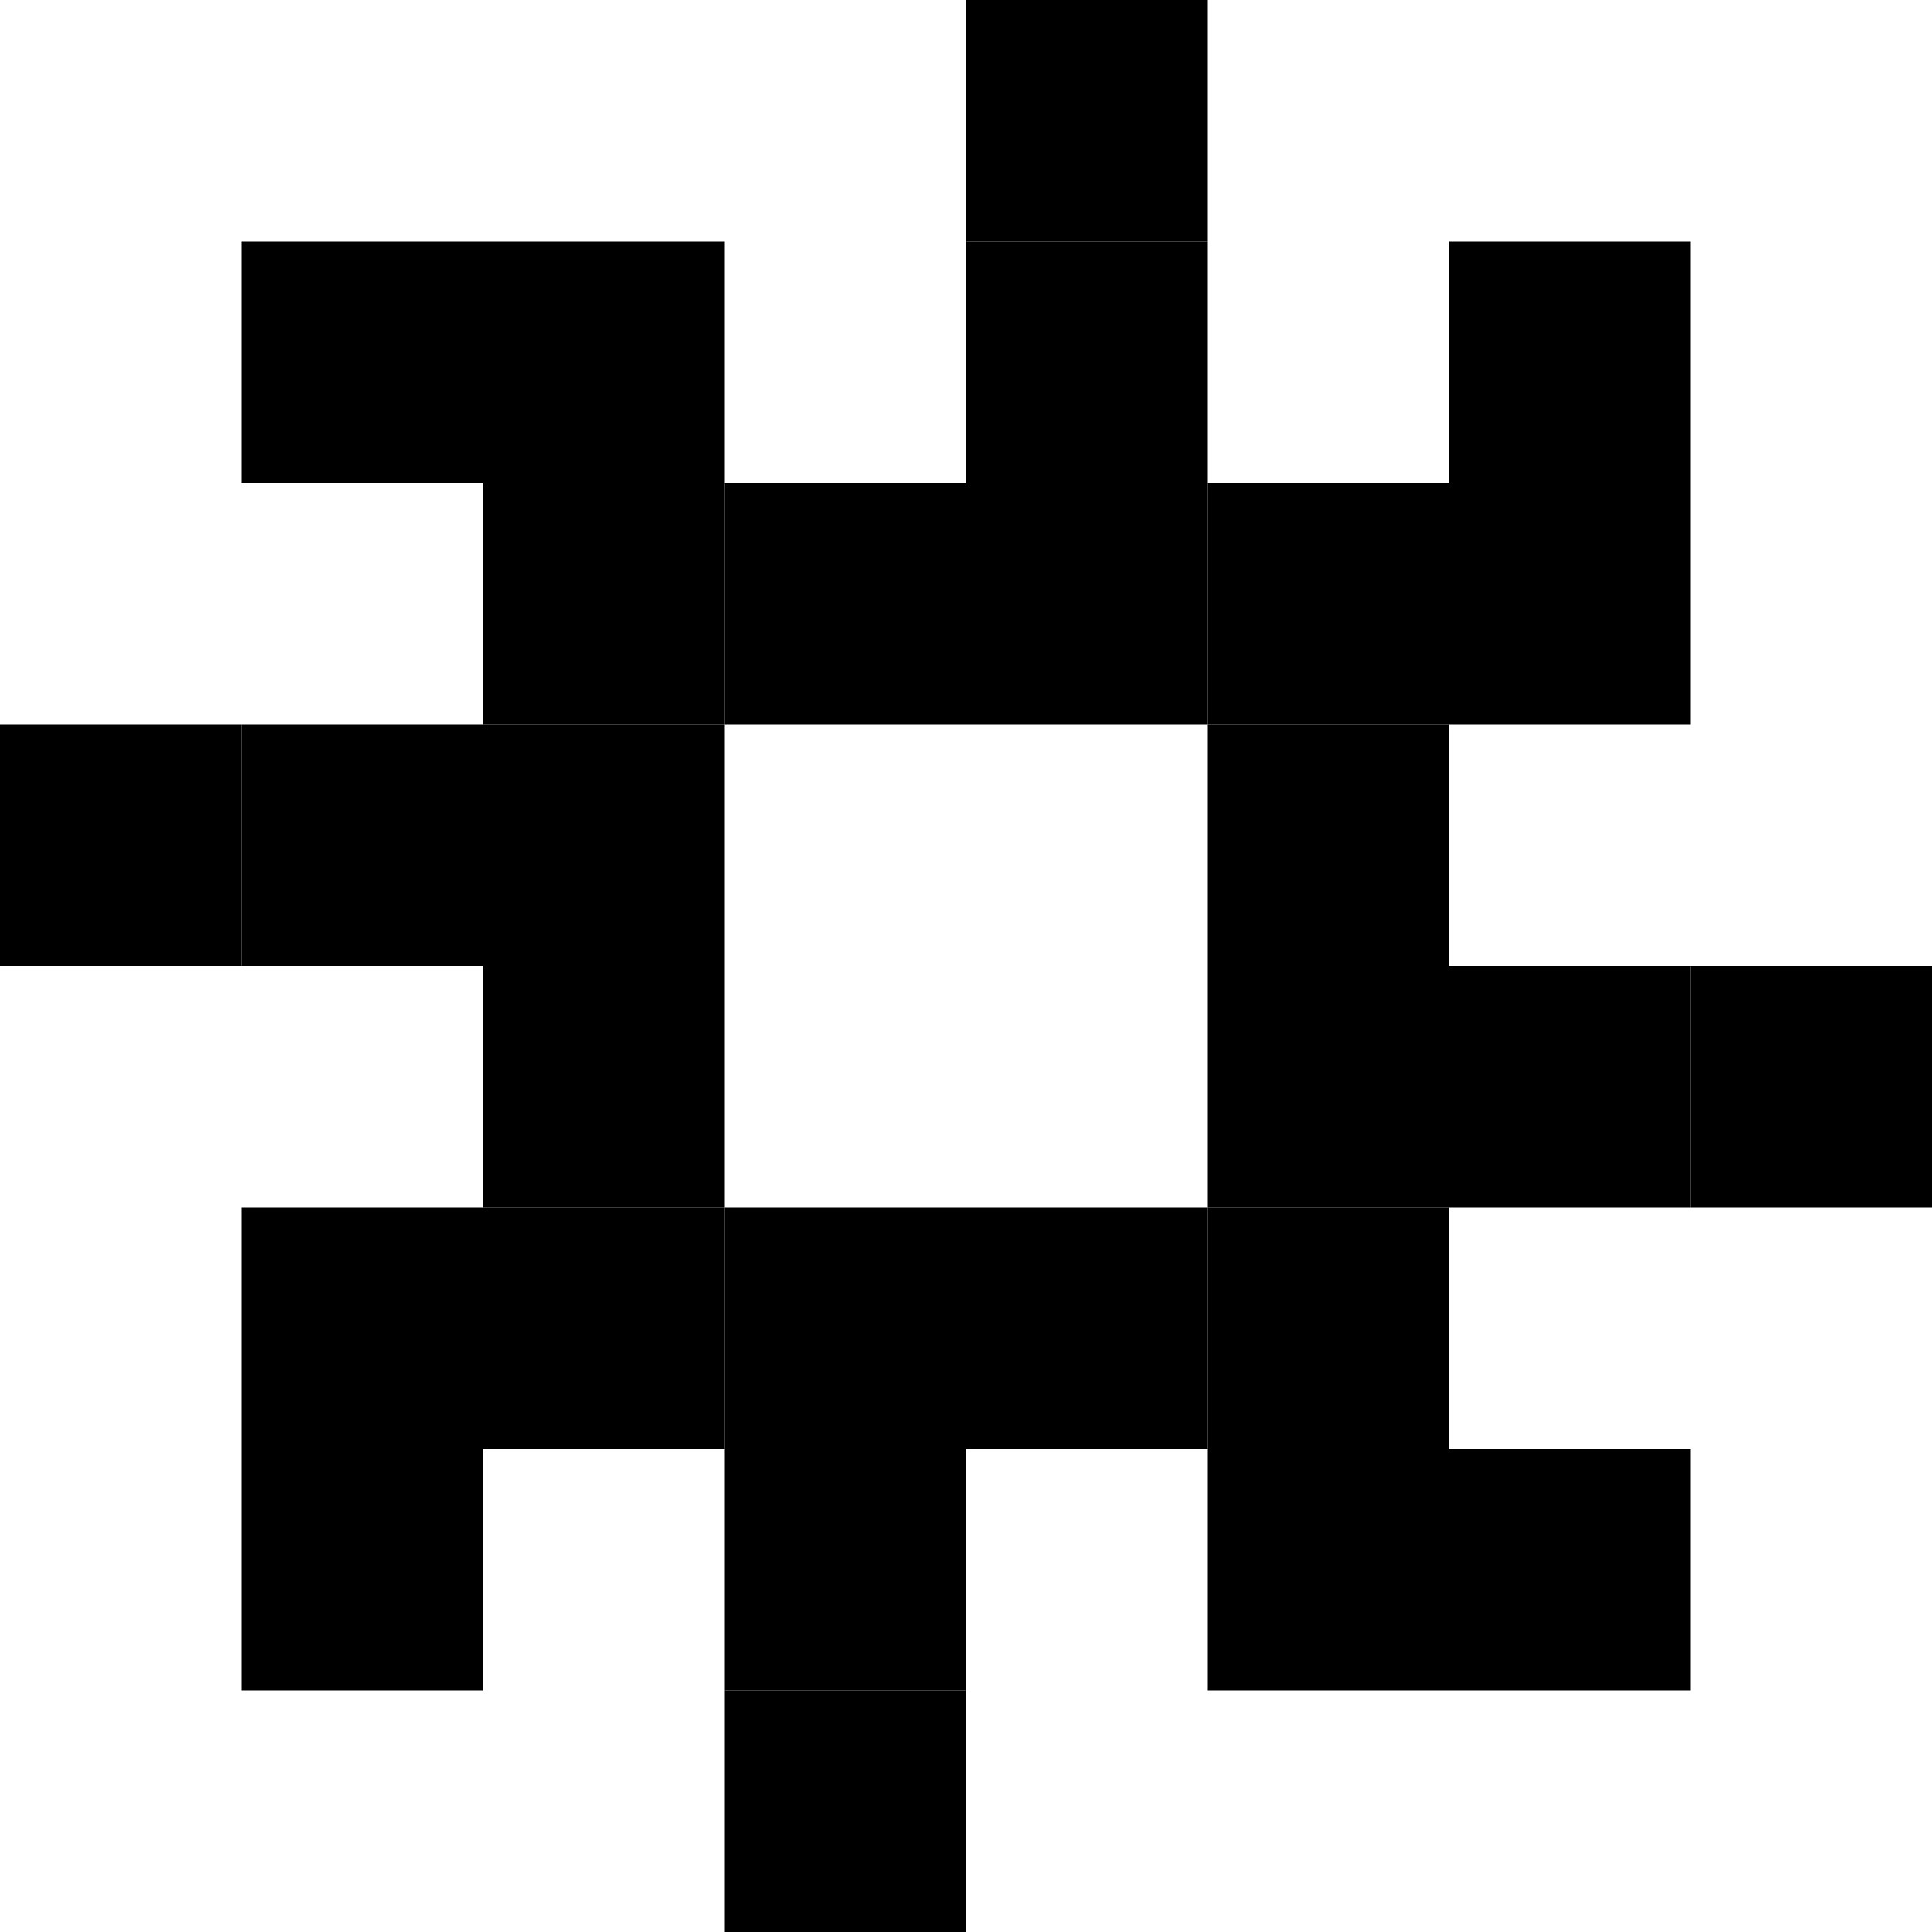
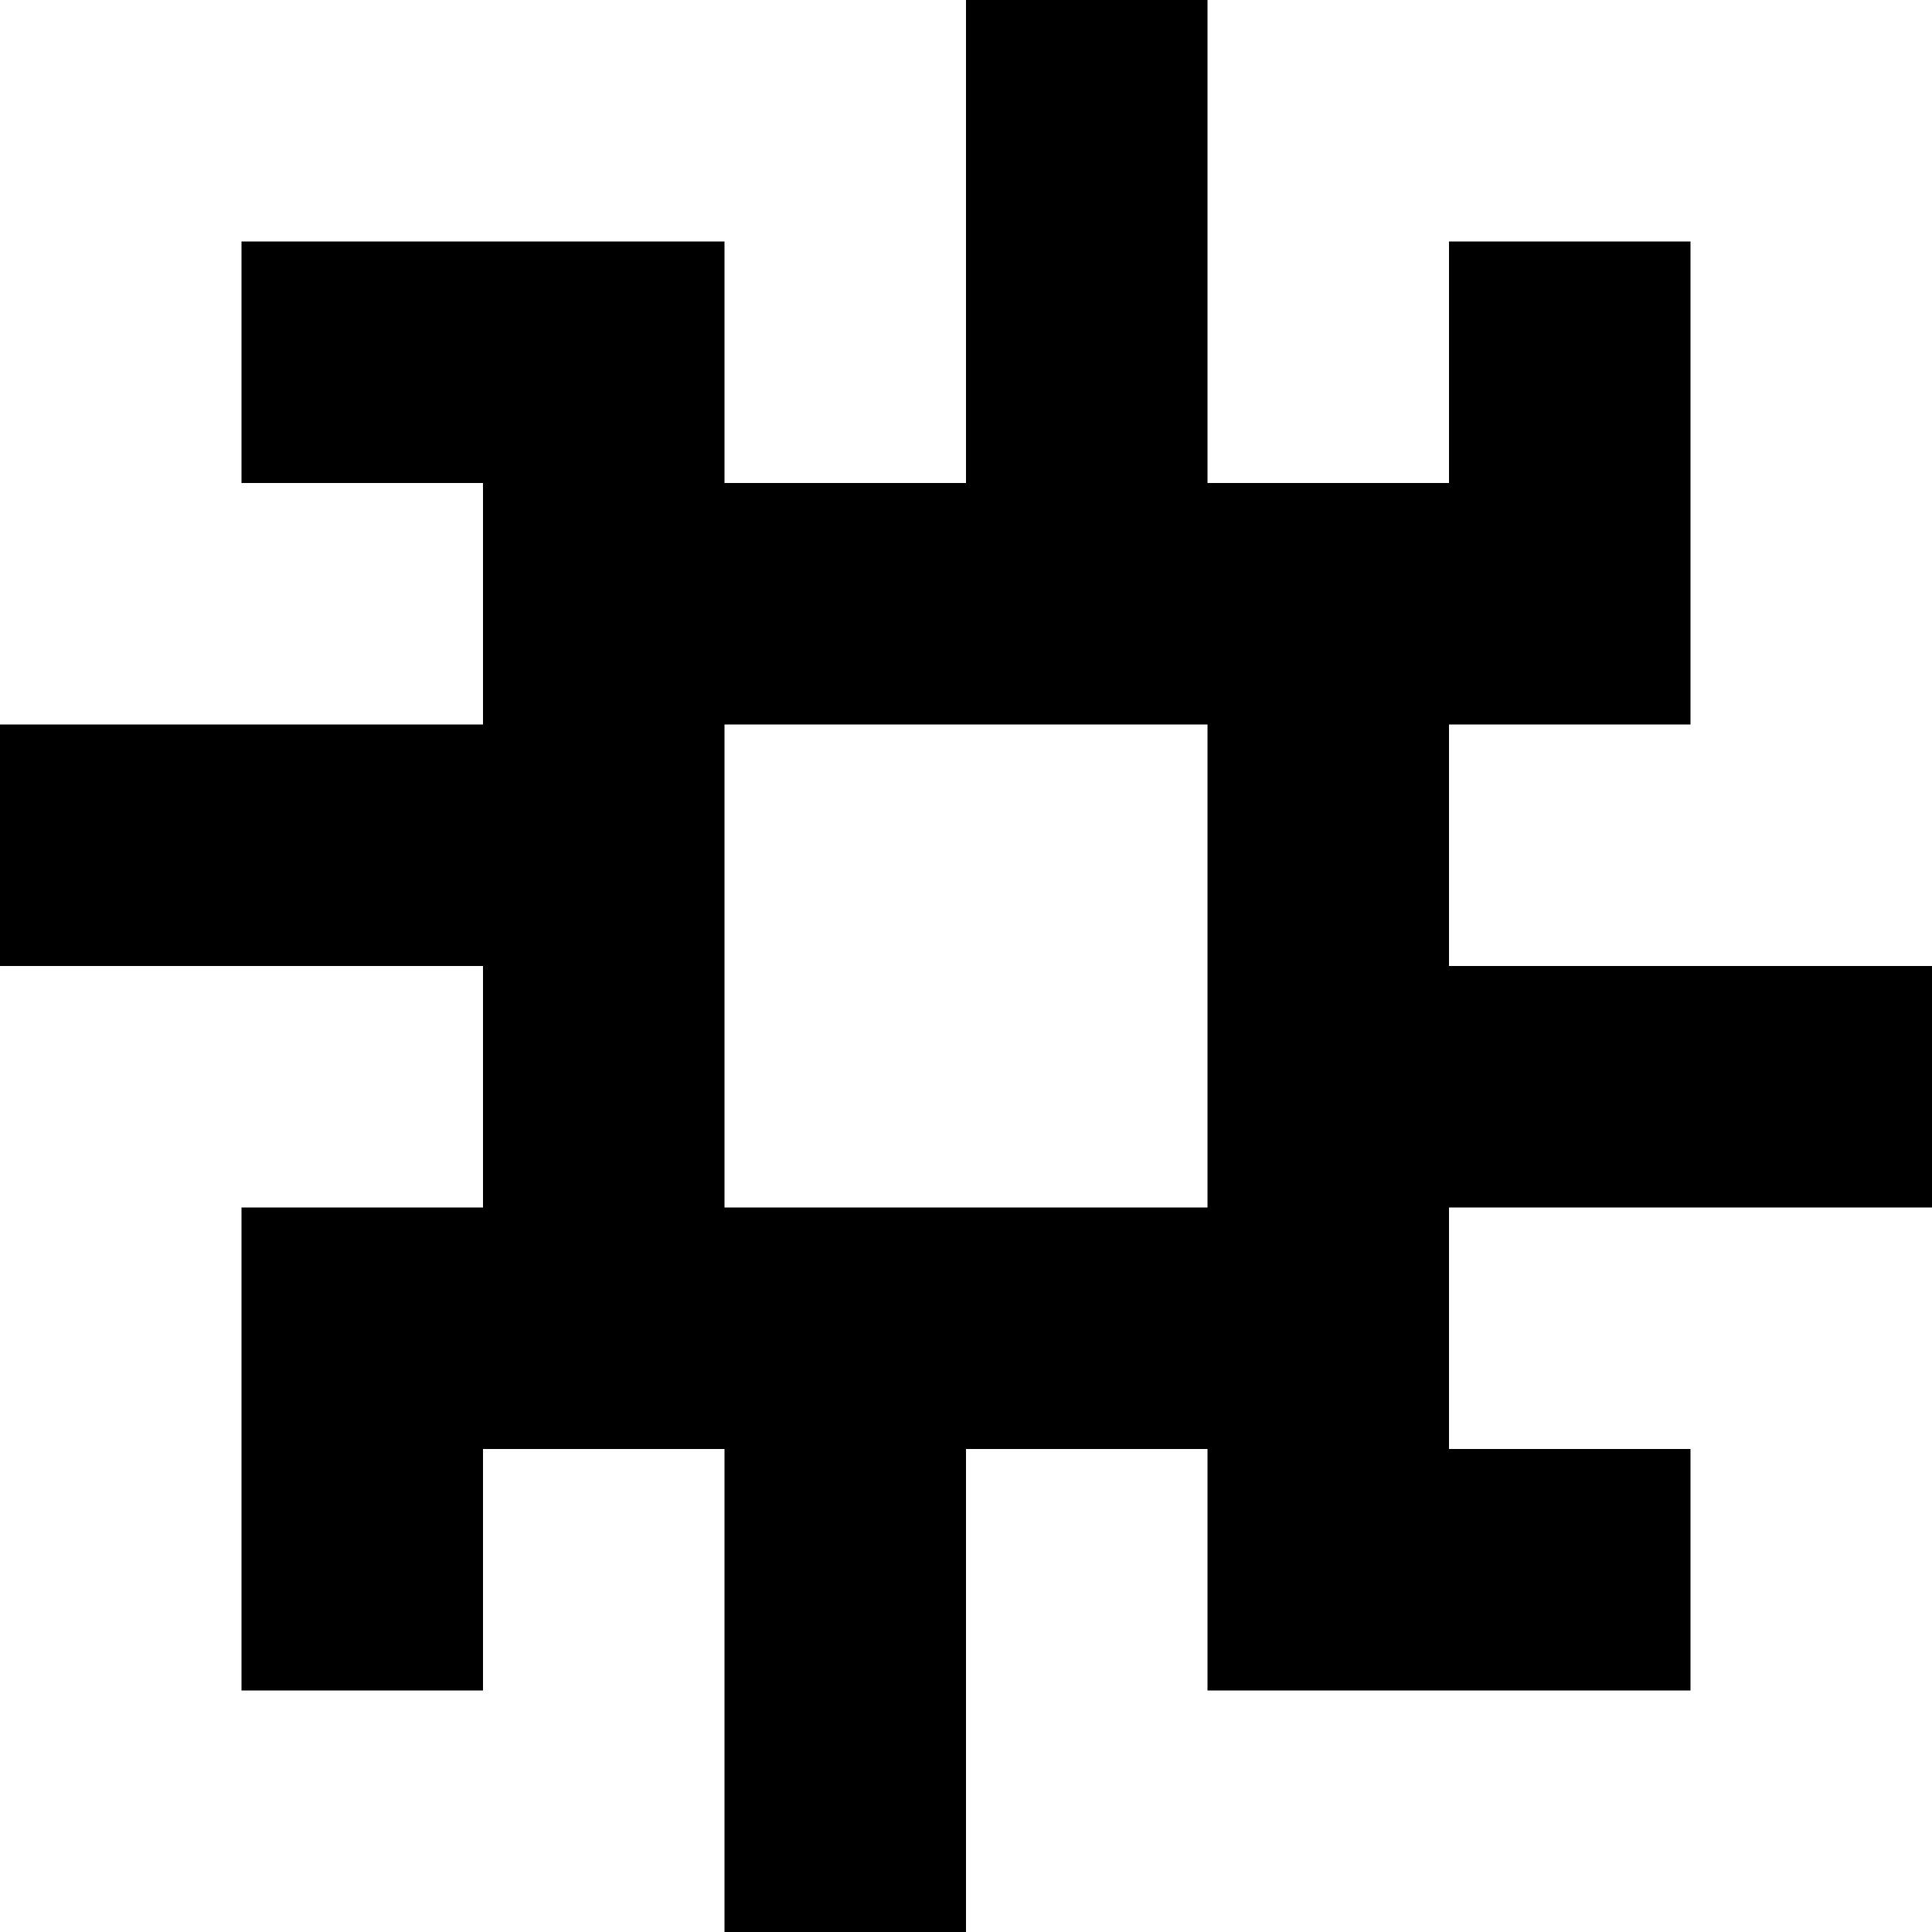
<svg xmlns="http://www.w3.org/2000/svg" viewBox="0 0 80 80">
-   <rect x="40" y="0" width="10" height="10" />
-   <rect x="10" y="10" width="10" height="10" />
-   <rect x="20" y="10" width="10" height="10" />
-   <rect x="40" y="10" width="10" height="10" />
-   <rect x="60" y="10" width="10" height="10" />
-   <rect x="20" y="20" width="10" height="10" />
-   <rect x="30" y="20" width="10" height="10" />
-   <rect x="40" y="20" width="10" height="10" />
-   <rect x="50" y="20" width="10" height="10" />
-   <rect x="60" y="20" width="10" height="10" />
-   <rect x="0" y="30" width="10" height="10" />
-   <rect x="10" y="30" width="10" height="10" />
-   <rect x="20" y="30" width="10" height="10" />
-   <rect x="50" y="30" width="10" height="10" />
-   <rect x="20" y="40" width="10" height="10" />
-   <rect x="50" y="40" width="10" height="10" />
-   <rect x="60" y="40" width="10" height="10" />
-   <rect x="70" y="40" width="10" height="10" />
-   <rect x="10" y="50" width="10" height="10" />
-   <rect x="20" y="50" width="10" height="10" />
-   <rect x="30" y="50" width="10" height="10" />
-   <rect x="40" y="50" width="10" height="10" />
-   <rect x="50" y="50" width="10" height="10" />
-   <rect x="10" y="60" width="10" height="10" />
-   <rect x="30" y="60" width="10" height="10" />
-   <rect x="50" y="60" width="10" height="10" />
-   <rect x="60" y="60" width="10" height="10" />
-   <rect x="30" y="70" width="10" height="10" />
+   <path d="M40,0 L50,0 L50,10 L40,10 L40,0 M10,10 L20,10 L20,20 L10,20 L10,10 M20,10 L30,10 L30,20 L20,20 L20,10 M40,10 L50,10 L50,20 L40,20 L40,10 M60,10 L70,10 L70,20 L60,20 L60,10 M20,20 L30,20 L30,30 L20,30 L20,20 M30,20 L40,20 L40,30 L30,30 L30,20 M40,20 L50,20 L50,30 L40,30 L40,20 M50,20 L60,20 L60,30 L50,30 L50,20 M60,20 L70,20 L70,30 L60,30 L60,20 M0,30 L10,30 L10,40 L0,40 L0,30 M10,30 L20,30 L20,40 L10,40 L10,30 M20,30 L30,30 L30,40 L20,40 L20,30 M50,30 L60,30 L60,40 L50,40 L50,30 M20,40 L30,40 L30,50 L20,50 L20,40 M50,40 L60,40 L60,50 L50,50 L50,40 M60,40 L70,40 L70,50 L60,50 L60,40 M70,40 L80,40 L80,50 L70,50 L70,40 M10,50 L20,50 L20,60 L10,60 L10,50 M20,50 L30,50 L30,60 L20,60 L20,50 M30,50 L40,50 L40,60 L30,60 L30,50 M40,50 L50,50 L50,60 L40,60 L40,50 M50,50 L60,50 L60,60 L50,60 L50,50 M10,60 L20,60 L20,70 L10,70 L10,60 M30,60 L40,60 L40,70 L30,70 L30,60 M50,60 L60,60 L60,70 L50,70 L50,60 M60,60 L70,60 L70,70 L60,70 L60,60 M30,70 L40,70 L40,80 L30,80 L30,70 Z" />
</svg>
